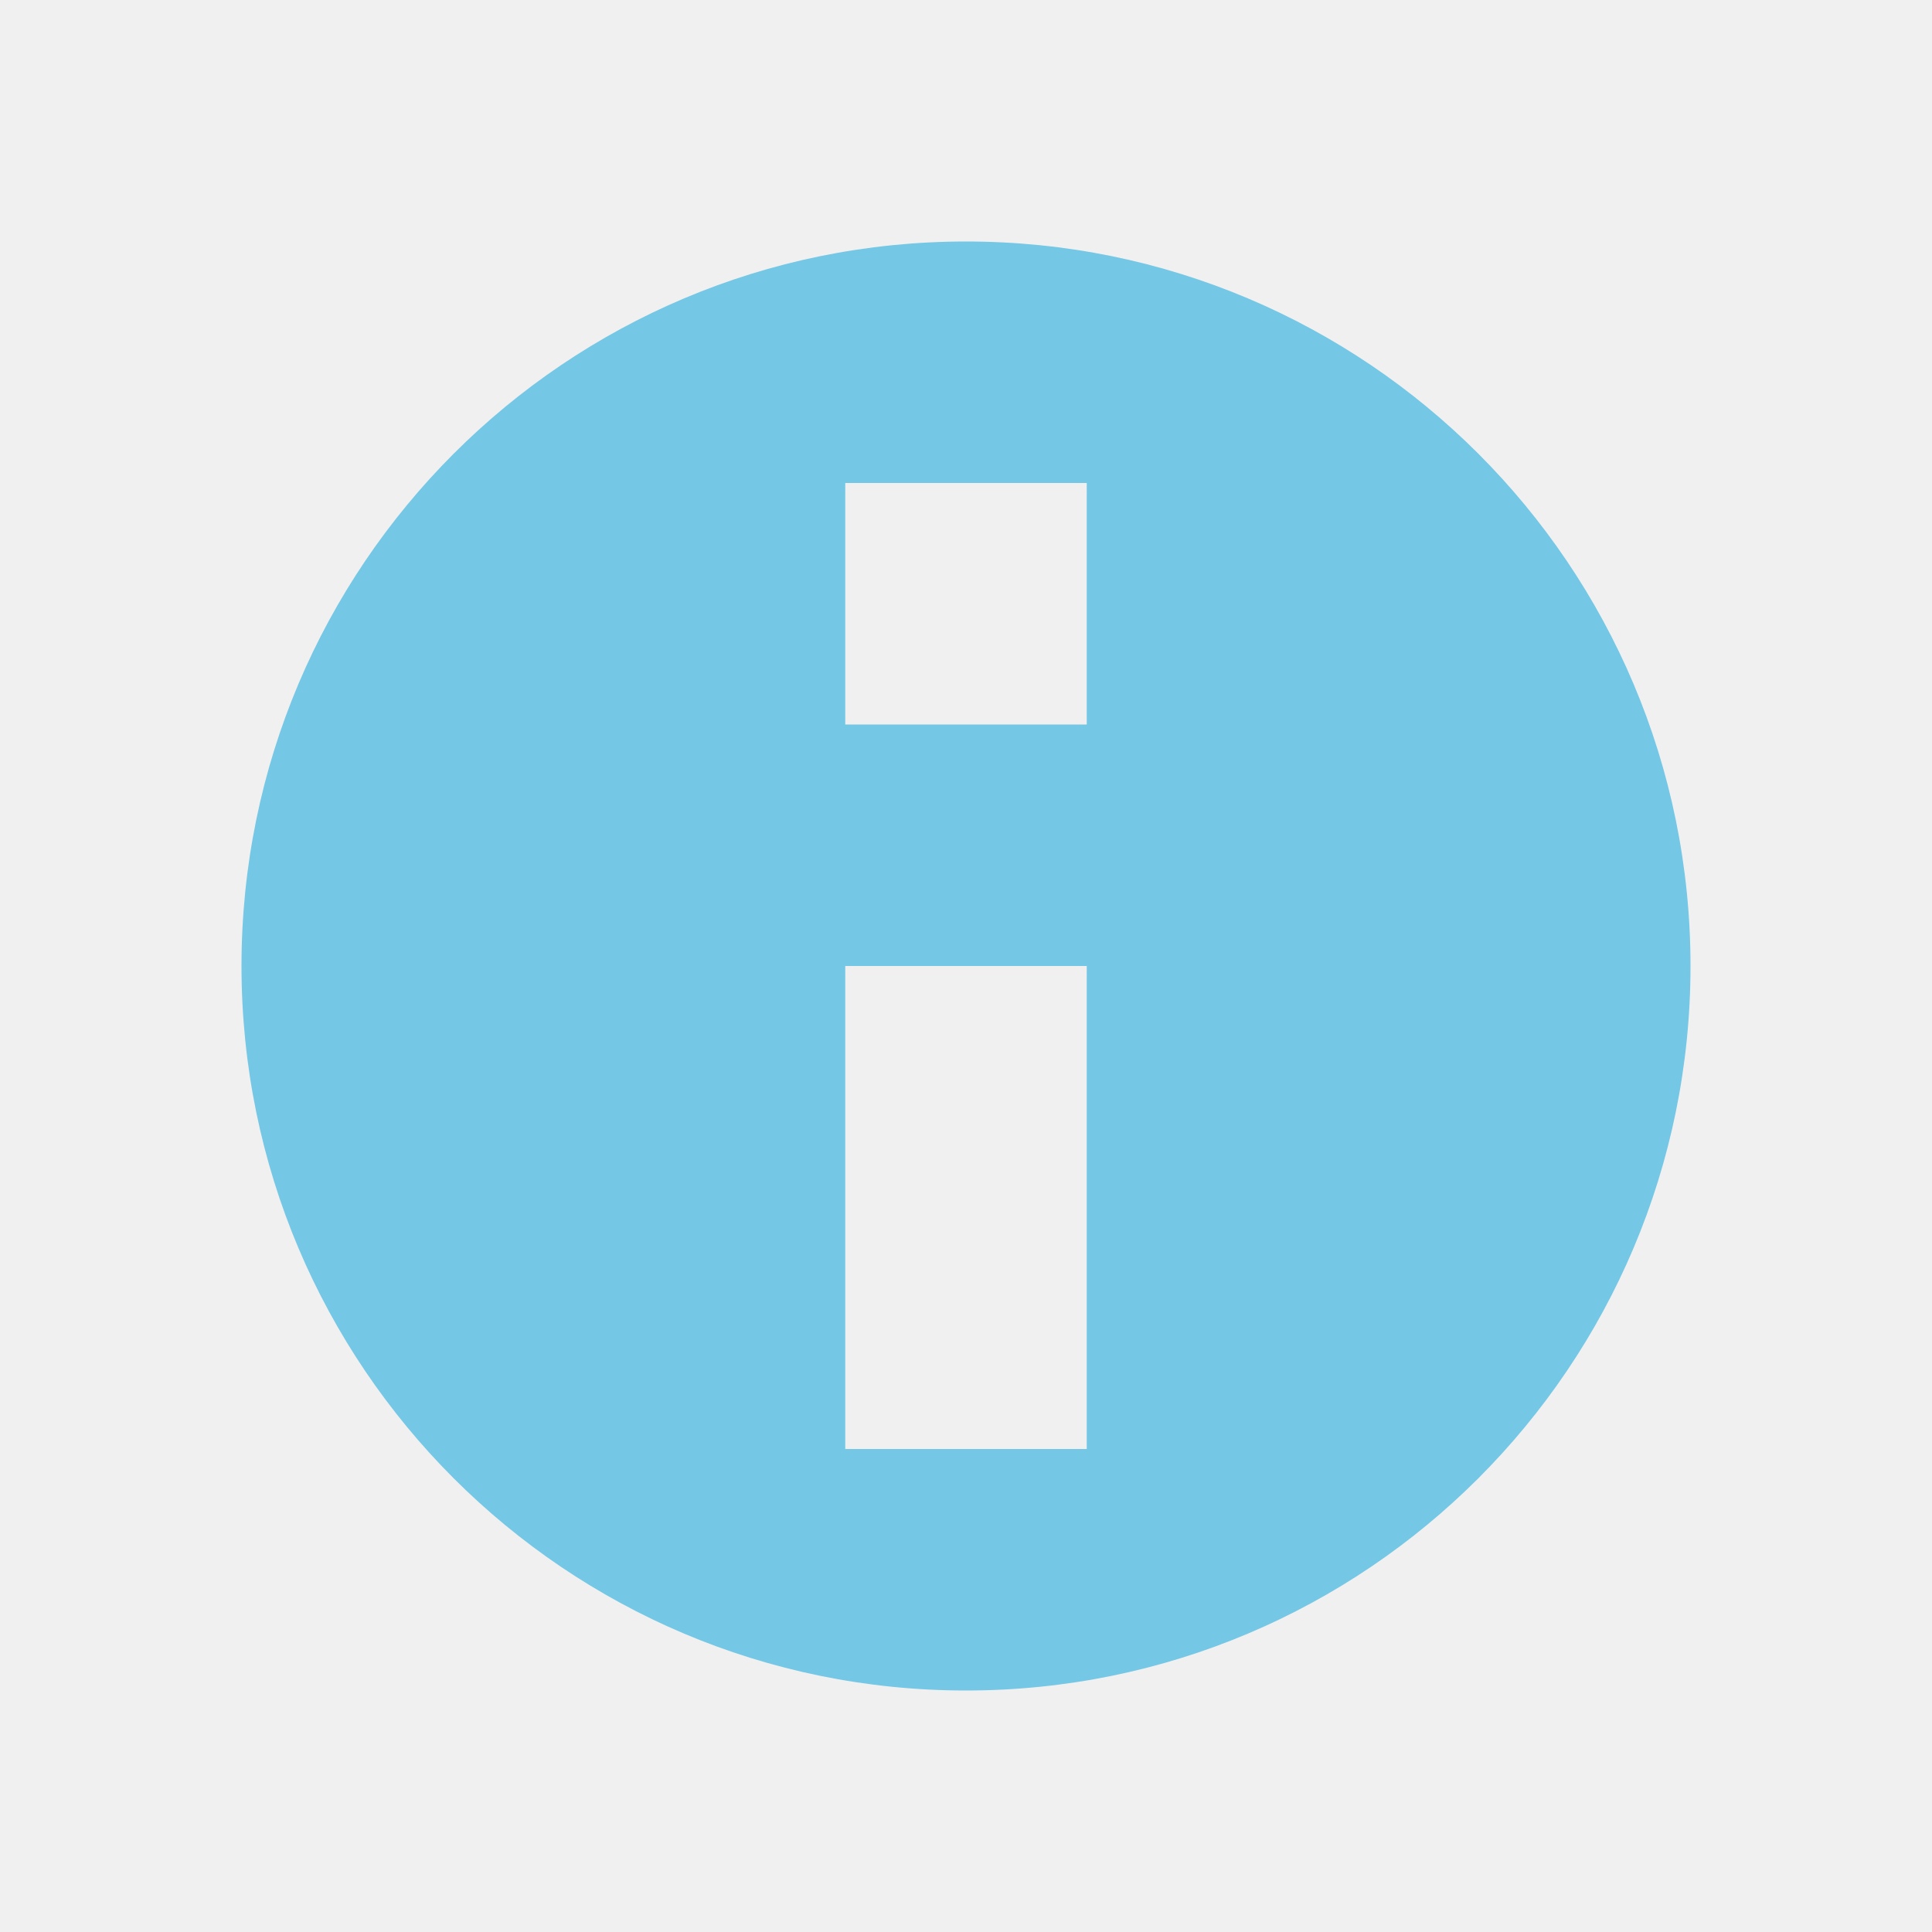
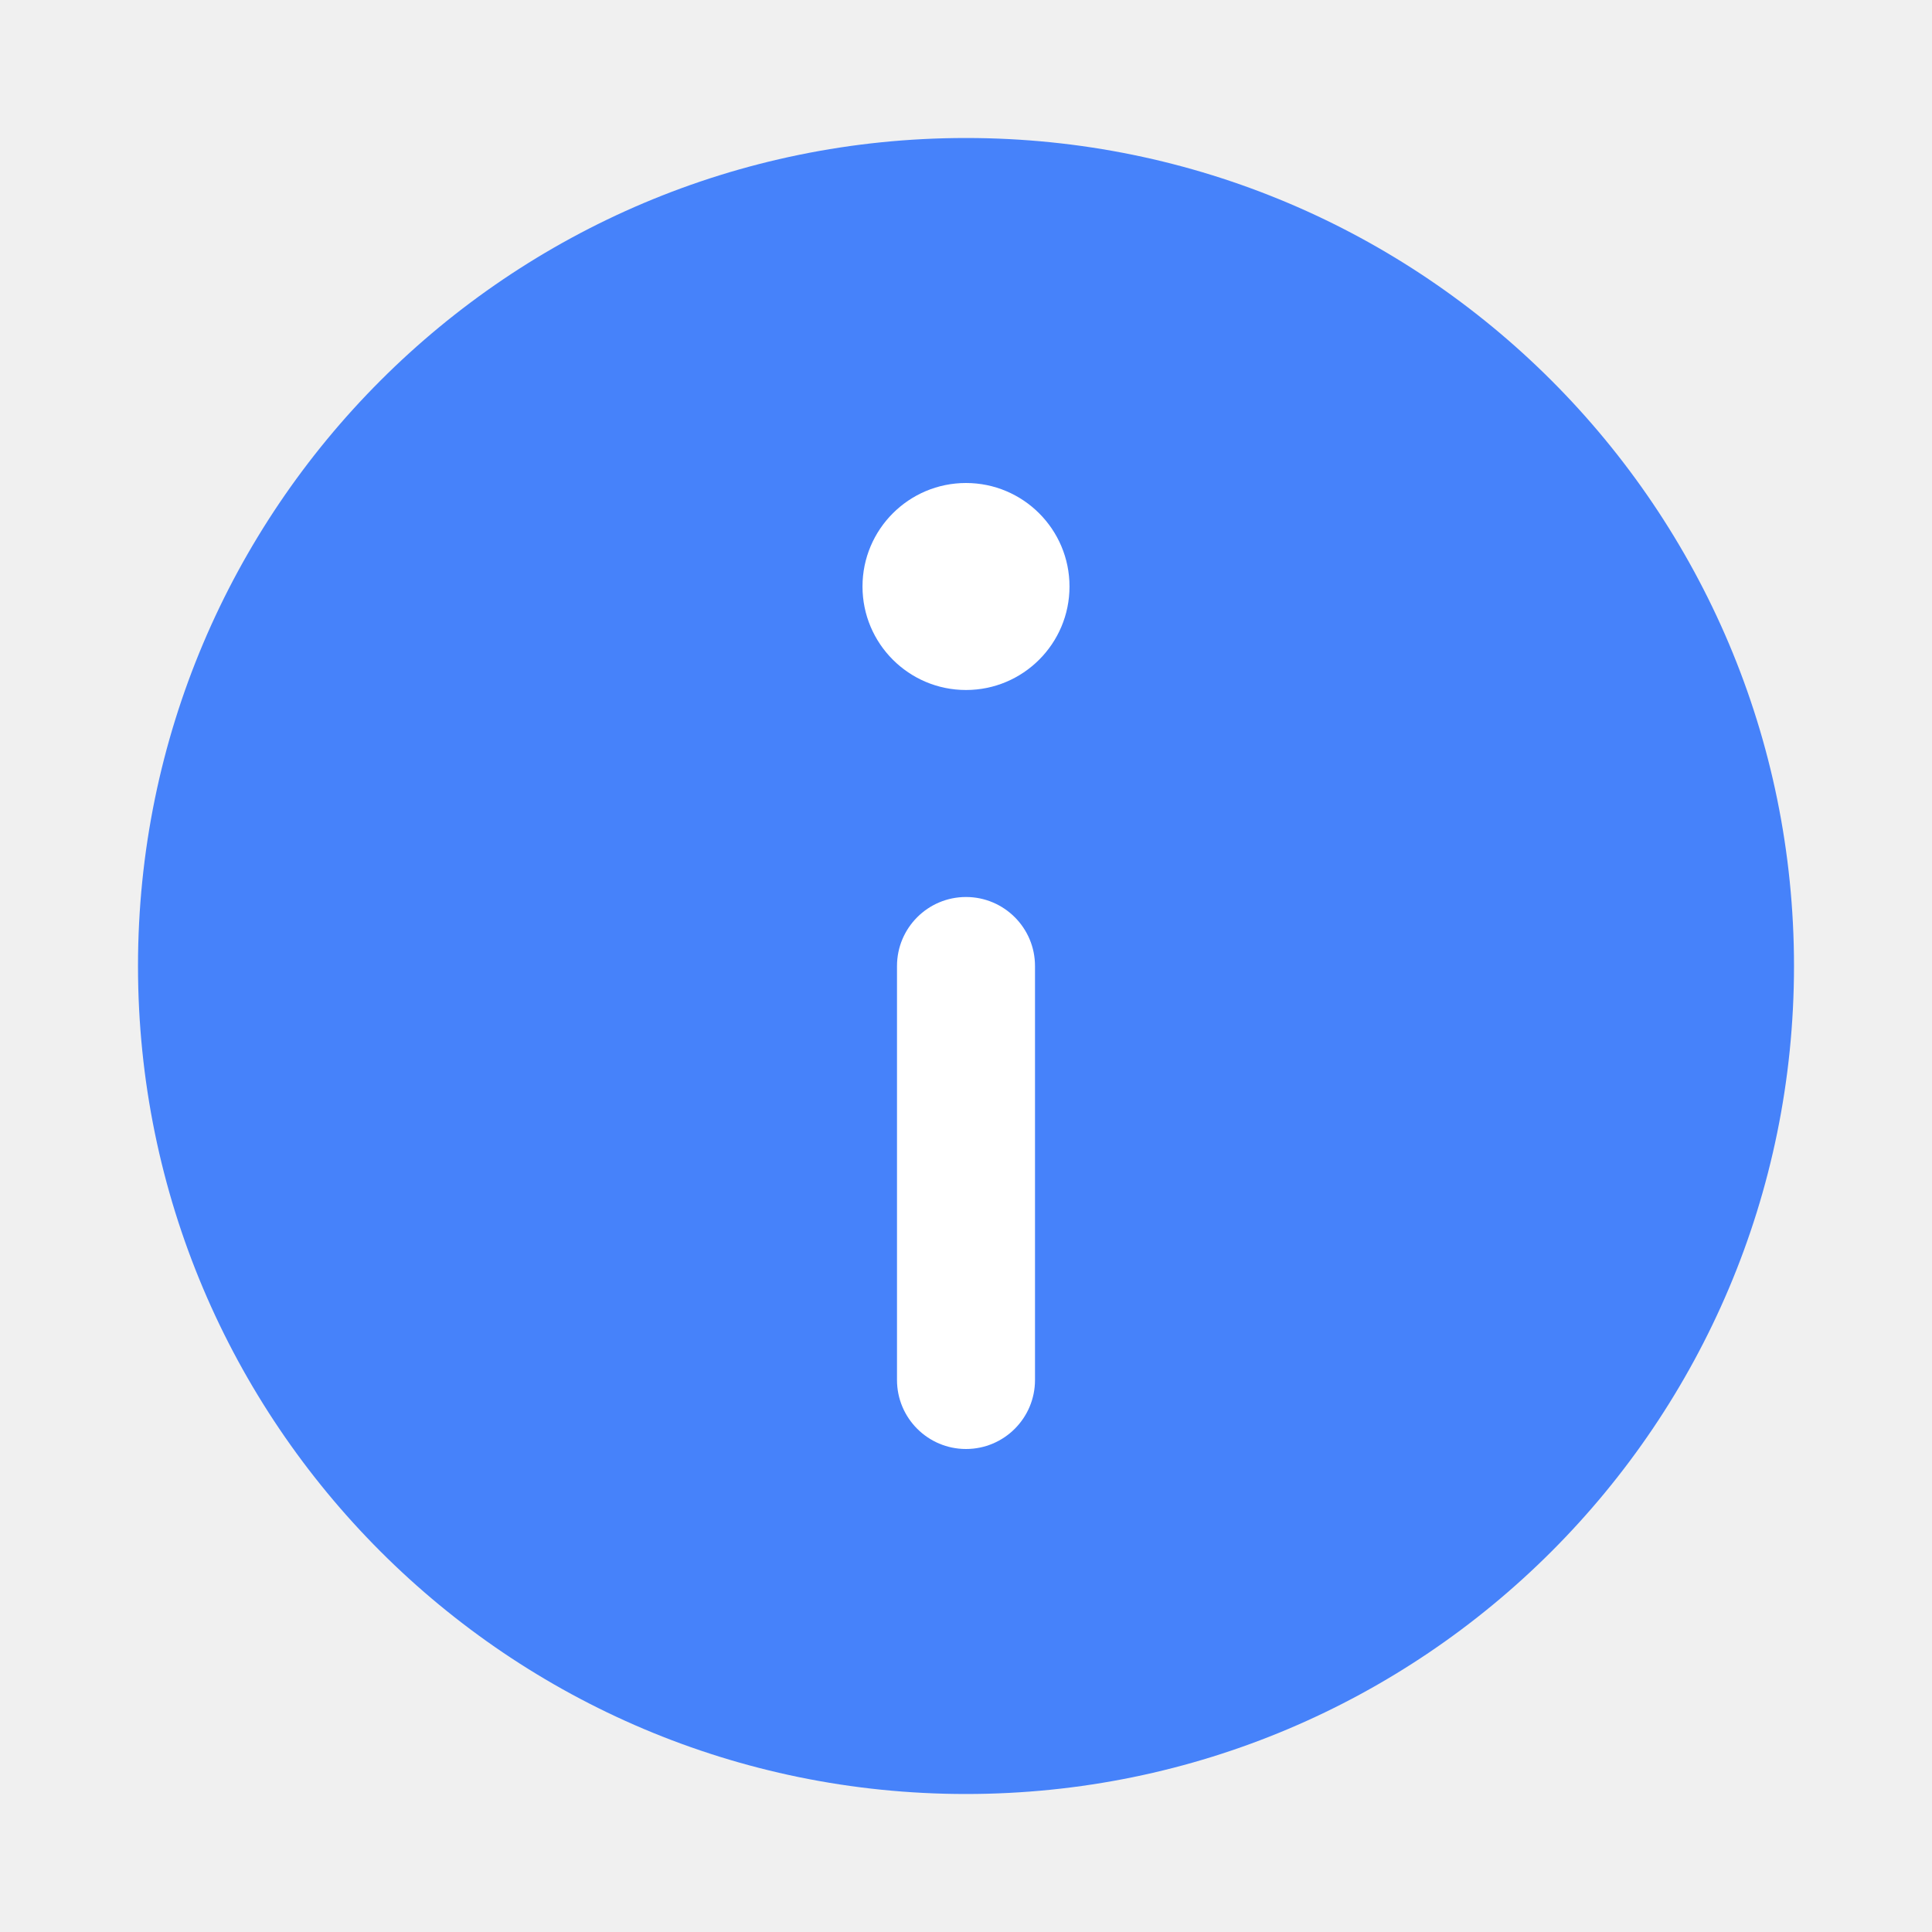
- <svg xmlns="http://www.w3.org/2000/svg" width="16" height="16" viewBox="0 0 16 16">
-   <path fill="#40B6E0" fill-opacity=".7" fill-rule="evenodd" d="M8,14 C4.686,14 2,11.314 2,8 C2,4.686 4.686,2 8,2 C11.314,2 14,4.686 14,8 C14,11.314 11.314,14 8,14 Z M7,4 L7,8 L9,8 L9,4 L7,4 Z M7,10 L7,12 L9,12 L9,10 L7,10 Z" transform="rotate(-180 8 8)" />
+ <svg xmlns="http://www.w3.org/2000/svg" width="28" height="28" viewBox="0 0 28 28" fill="none">
+   <circle cx="14" cy="14" r="12" fill="#4682FA" />
+   <path d="M13 20C13 20.552 13.448 21 14 21C14.552 21 15 20.552 15 20L15 14C15 13.448 14.552 13 14 13C13.448 13 13 13.448 13 14L13 20Z" fill="white" />
+   <path d="M14 7C13.172 7 12.5 7.672 12.5 8.5C12.5 9.328 13.172 10 14 10C14.828 10 15.5 9.328 15.5 8.5C15.5 7.672 14.828 7 14 7Z" fill="white" />
</svg>
